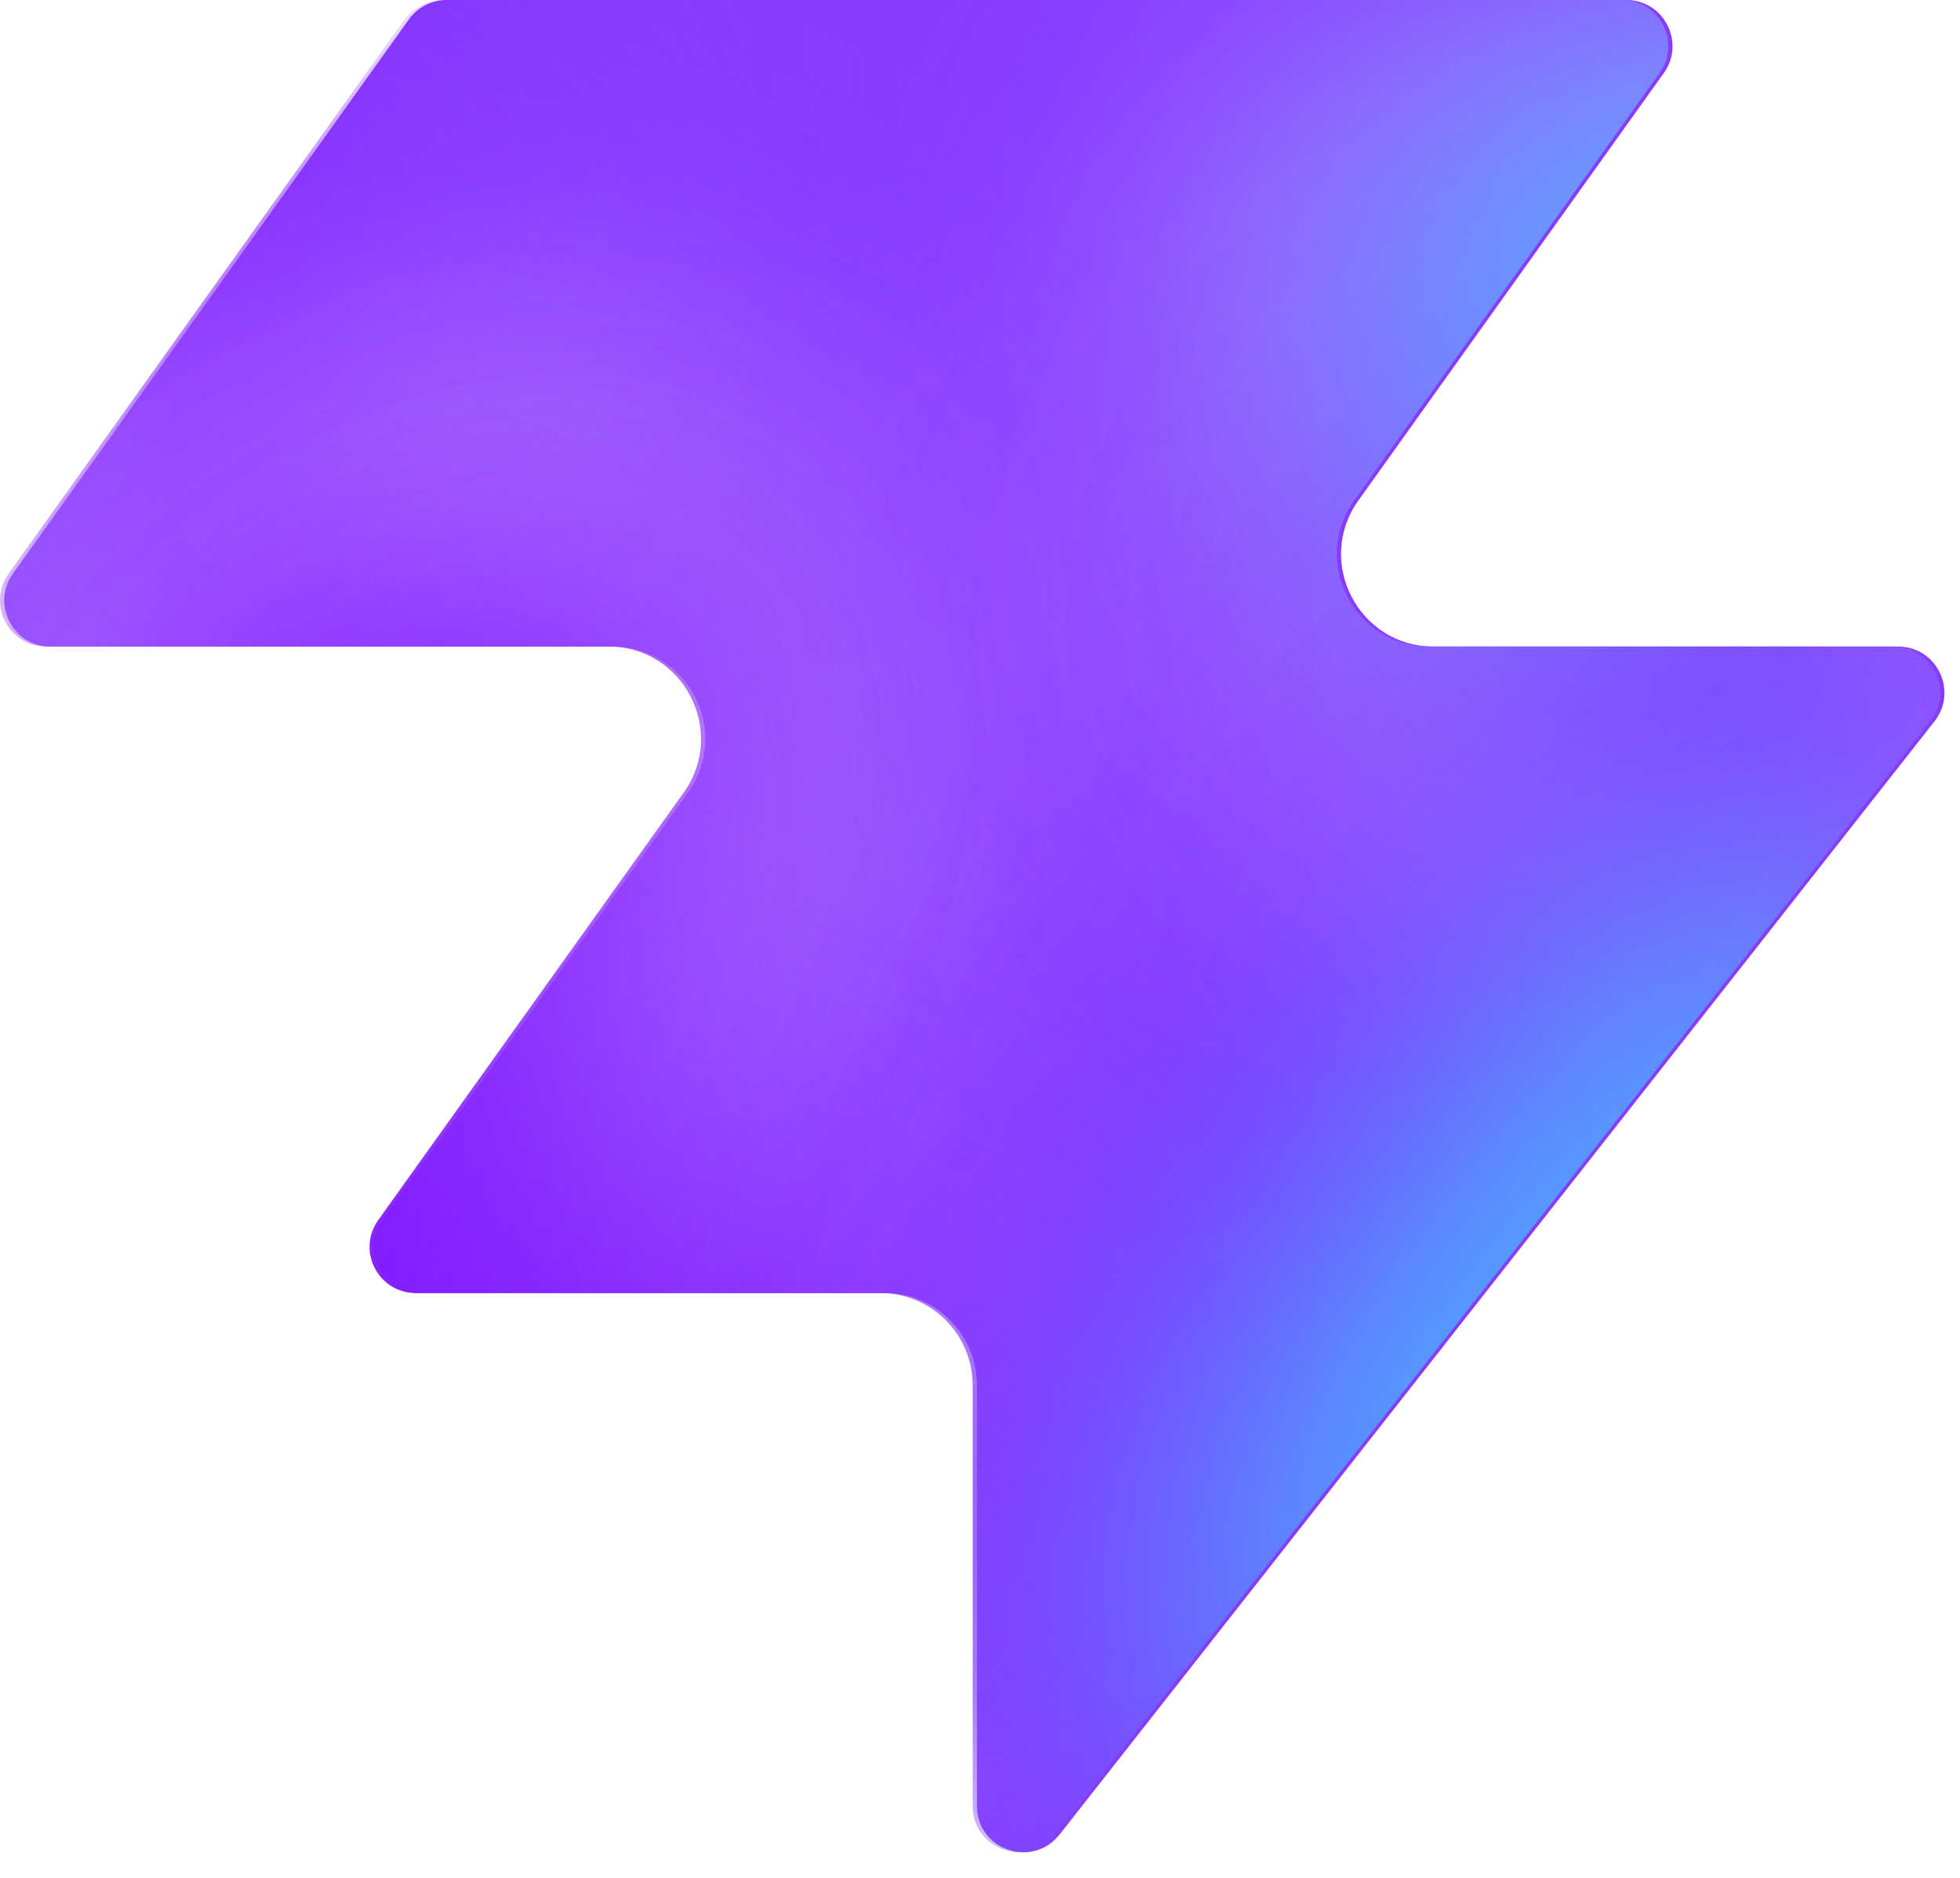
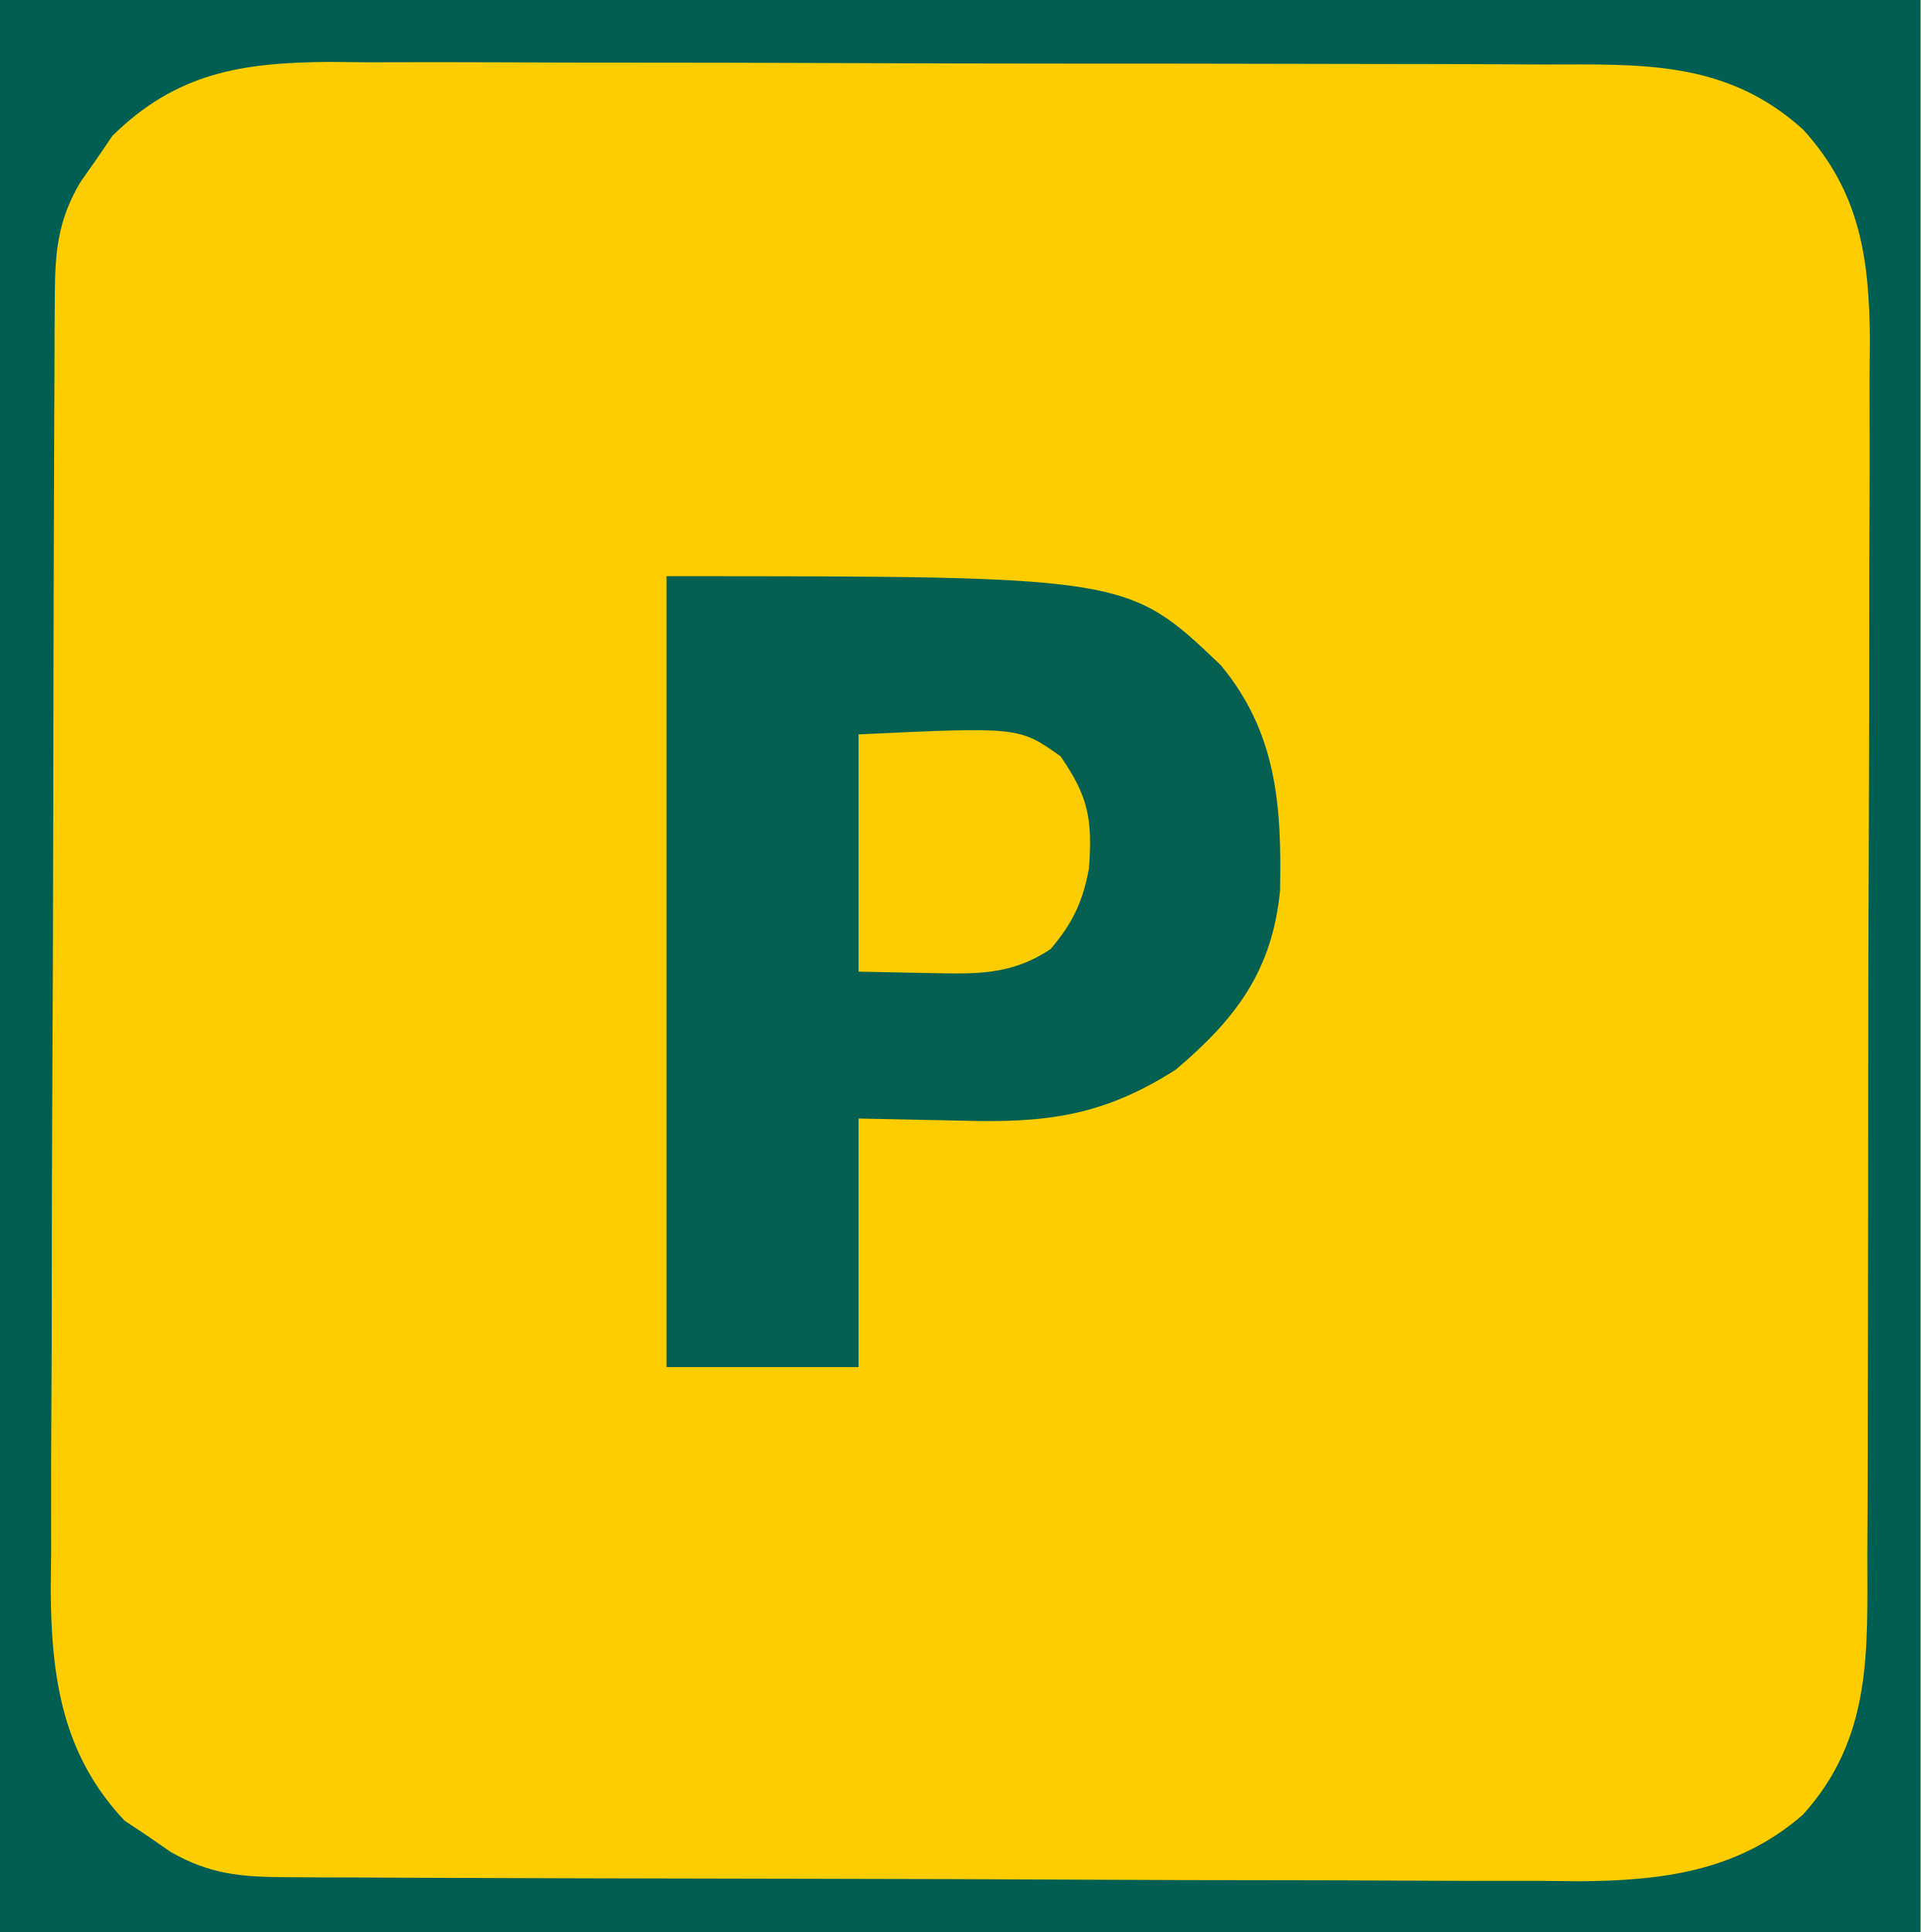
- <svg xmlns="http://www.w3.org/2000/svg" width="48" height="46" fill="none" viewBox="0 0 48 46">
-   <path fill="#863bff" d="M25.946 44.938c-.664.845-2.021.375-2.021-.698V33.937a2.26 2.26 0 0 0-2.262-2.262H10.287c-.92 0-1.456-1.04-.92-1.788l7.48-10.471c1.07-1.497 0-3.578-1.842-3.578H1.237c-.92 0-1.456-1.04-.92-1.788L10.013.474c.214-.297.556-.474.92-.474h28.894c.92 0 1.456 1.04.92 1.788l-7.48 10.471c-1.07 1.498 0 3.579 1.842 3.579h11.377c.943 0 1.473 1.088.89 1.83L25.947 44.94z" style="fill:#863bff;fill:color(display-p3 .525 .23 1);fill-opacity:1" />
-   <mask id="a" width="48" height="46" x="0" y="0" maskUnits="userSpaceOnUse" style="mask-type:alpha">
-     <path fill="#000" d="M25.842 44.938c-.664.844-2.021.375-2.021-.698V33.937a2.26 2.26 0 0 0-2.262-2.262H10.183c-.92 0-1.456-1.04-.92-1.788l7.48-10.471c1.07-1.498 0-3.579-1.842-3.579H1.133c-.92 0-1.456-1.04-.92-1.787L9.91.473c.214-.297.556-.474.92-.474h28.894c.92 0 1.456 1.04.92 1.788l-7.48 10.471c-1.07 1.498 0 3.578 1.842 3.578h11.377c.943 0 1.473 1.088.89 1.832L25.843 44.94z" style="fill:#000;fill-opacity:1" />
-   </mask>
-   <g mask="url(#a)">
-     <g filter="url(#b)">
-       <ellipse cx="5.508" cy="14.704" fill="#ede6ff" rx="5.508" ry="14.704" style="fill:#ede6ff;fill:color(display-p3 .927 .903 1);fill-opacity:1" transform="matrix(.00324 1 1 -.00324 -4.47 31.516)" />
-     </g>
-     <g filter="url(#c)">
-       <ellipse cx="10.399" cy="29.851" fill="#ede6ff" rx="10.399" ry="29.851" style="fill:#ede6ff;fill:color(display-p3 .927 .903 1);fill-opacity:1" transform="matrix(.00324 1 1 -.00324 -39.328 7.883)" />
-     </g>
-     <g filter="url(#d)">
-       <ellipse cx="5.508" cy="30.487" fill="#7e14ff" rx="5.508" ry="30.487" style="fill:#7e14ff;fill:color(display-p3 .492 .077 1);fill-opacity:1" transform="rotate(89.814 -25.913 -14.639)scale(1 -1)" />
-     </g>
-     <g filter="url(#e)">
-       <ellipse cx="5.508" cy="30.599" fill="#7e14ff" rx="5.508" ry="30.599" style="fill:#7e14ff;fill:color(display-p3 .492 .077 1);fill-opacity:1" transform="rotate(89.814 -32.644 -3.334)scale(1 -1)" />
-     </g>
-     <g filter="url(#f)">
-       <ellipse cx="5.508" cy="30.599" fill="#7e14ff" rx="5.508" ry="30.599" style="fill:#7e14ff;fill:color(display-p3 .492 .077 1);fill-opacity:1" transform="matrix(.00324 1 1 -.00324 -34.34 30.47)" />
-     </g>
-     <g filter="url(#g)">
-       <ellipse cx="14.072" cy="22.078" fill="#ede6ff" rx="14.072" ry="22.078" style="fill:#ede6ff;fill:color(display-p3 .927 .903 1);fill-opacity:1" transform="rotate(93.35 24.506 48.493)scale(-1 1)" />
-     </g>
-     <g filter="url(#h)">
-       <ellipse cx="3.47" cy="21.501" fill="#7e14ff" rx="3.47" ry="21.501" style="fill:#7e14ff;fill:color(display-p3 .492 .077 1);fill-opacity:1" transform="rotate(89.009 28.708 47.59)scale(-1 1)" />
-     </g>
-     <g filter="url(#i)">
-       <ellipse cx="3.47" cy="21.501" fill="#7e14ff" rx="3.47" ry="21.501" style="fill:#7e14ff;fill:color(display-p3 .492 .077 1);fill-opacity:1" transform="rotate(89.009 28.708 47.59)scale(-1 1)" />
-     </g>
-     <g filter="url(#j)">
-       <ellipse cx=".387" cy="8.972" fill="#7e14ff" rx="4.407" ry="29.108" style="fill:#7e14ff;fill:color(display-p3 .492 .077 1);fill-opacity:1" transform="rotate(39.51 .387 8.972)" />
-     </g>
-     <g filter="url(#k)">
-       <ellipse cx="47.523" cy="-6.092" fill="#7e14ff" rx="4.407" ry="29.108" style="fill:#7e14ff;fill:color(display-p3 .492 .077 1);fill-opacity:1" transform="rotate(37.892 47.523 -6.092)" />
-     </g>
-     <g filter="url(#l)">
-       <ellipse cx="41.412" cy="6.333" fill="#47bfff" rx="5.971" ry="9.665" style="fill:#47bfff;fill:color(display-p3 .28 .748 1);fill-opacity:1" transform="rotate(37.892 41.412 6.333)" />
-     </g>
-     <g filter="url(#m)">
-       <ellipse cx="-1.879" cy="38.332" fill="#7e14ff" rx="4.407" ry="29.108" style="fill:#7e14ff;fill:color(display-p3 .492 .077 1);fill-opacity:1" transform="rotate(37.892 -1.88 38.332)" />
-     </g>
-     <g filter="url(#n)">
-       <ellipse cx="-1.879" cy="38.332" fill="#7e14ff" rx="4.407" ry="29.108" style="fill:#7e14ff;fill:color(display-p3 .492 .077 1);fill-opacity:1" transform="rotate(37.892 -1.88 38.332)" />
-     </g>
-     <g filter="url(#o)">
-       <ellipse cx="35.651" cy="29.907" fill="#7e14ff" rx="4.407" ry="29.108" style="fill:#7e14ff;fill:color(display-p3 .492 .077 1);fill-opacity:1" transform="rotate(37.892 35.651 29.907)" />
-     </g>
-     <g filter="url(#p)">
-       <ellipse cx="38.418" cy="32.4" fill="#47bfff" rx="5.971" ry="15.297" style="fill:#47bfff;fill:color(display-p3 .28 .748 1);fill-opacity:1" transform="rotate(37.892 38.418 32.4)" />
-     </g>
-   </g>
-   <defs>
-     <filter id="b" width="60.045" height="41.654" x="-19.77" y="16.149" color-interpolation-filters="sRGB" filterUnits="userSpaceOnUse">
-       <feFlood flood-opacity="0" result="BackgroundImageFix" />
-       <feBlend in="SourceGraphic" in2="BackgroundImageFix" result="shape" />
-       <feGaussianBlur result="effect1_foregroundBlur_2002_17158" stdDeviation="7.659" />
-     </filter>
-     <filter id="c" width="90.34" height="51.437" x="-54.613" y="-7.533" color-interpolation-filters="sRGB" filterUnits="userSpaceOnUse">
-       <feFlood flood-opacity="0" result="BackgroundImageFix" />
-       <feBlend in="SourceGraphic" in2="BackgroundImageFix" result="shape" />
-       <feGaussianBlur result="effect1_foregroundBlur_2002_17158" stdDeviation="7.659" />
-     </filter>
-     <filter id="d" width="79.355" height="29.4" x="-49.64" y="2.03" color-interpolation-filters="sRGB" filterUnits="userSpaceOnUse">
-       <feFlood flood-opacity="0" result="BackgroundImageFix" />
-       <feBlend in="SourceGraphic" in2="BackgroundImageFix" result="shape" />
-       <feGaussianBlur result="effect1_foregroundBlur_2002_17158" stdDeviation="4.596" />
-     </filter>
-     <filter id="e" width="79.579" height="29.4" x="-45.045" y="20.029" color-interpolation-filters="sRGB" filterUnits="userSpaceOnUse">
-       <feFlood flood-opacity="0" result="BackgroundImageFix" />
-       <feBlend in="SourceGraphic" in2="BackgroundImageFix" result="shape" />
-       <feGaussianBlur result="effect1_foregroundBlur_2002_17158" stdDeviation="4.596" />
-     </filter>
-     <filter id="f" width="79.579" height="29.4" x="-43.513" y="21.178" color-interpolation-filters="sRGB" filterUnits="userSpaceOnUse">
-       <feFlood flood-opacity="0" result="BackgroundImageFix" />
-       <feBlend in="SourceGraphic" in2="BackgroundImageFix" result="shape" />
-       <feGaussianBlur result="effect1_foregroundBlur_2002_17158" stdDeviation="4.596" />
-     </filter>
-     <filter id="g" width="74.749" height="58.852" x="15.756" y="-17.901" color-interpolation-filters="sRGB" filterUnits="userSpaceOnUse">
-       <feFlood flood-opacity="0" result="BackgroundImageFix" />
-       <feBlend in="SourceGraphic" in2="BackgroundImageFix" result="shape" />
-       <feGaussianBlur result="effect1_foregroundBlur_2002_17158" stdDeviation="7.659" />
-     </filter>
-     <filter id="h" width="61.377" height="25.362" x="23.548" y="2.284" color-interpolation-filters="sRGB" filterUnits="userSpaceOnUse">
-       <feFlood flood-opacity="0" result="BackgroundImageFix" />
-       <feBlend in="SourceGraphic" in2="BackgroundImageFix" result="shape" />
-       <feGaussianBlur result="effect1_foregroundBlur_2002_17158" stdDeviation="4.596" />
-     </filter>
-     <filter id="i" width="61.377" height="25.362" x="23.548" y="2.284" color-interpolation-filters="sRGB" filterUnits="userSpaceOnUse">
-       <feFlood flood-opacity="0" result="BackgroundImageFix" />
-       <feBlend in="SourceGraphic" in2="BackgroundImageFix" result="shape" />
-       <feGaussianBlur result="effect1_foregroundBlur_2002_17158" stdDeviation="4.596" />
-     </filter>
-     <filter id="j" width="56.045" height="63.649" x="-27.636" y="-22.853" color-interpolation-filters="sRGB" filterUnits="userSpaceOnUse">
-       <feFlood flood-opacity="0" result="BackgroundImageFix" />
-       <feBlend in="SourceGraphic" in2="BackgroundImageFix" result="shape" />
-       <feGaussianBlur result="effect1_foregroundBlur_2002_17158" stdDeviation="4.596" />
-     </filter>
-     <filter id="k" width="54.814" height="64.646" x="20.116" y="-38.415" color-interpolation-filters="sRGB" filterUnits="userSpaceOnUse">
-       <feFlood flood-opacity="0" result="BackgroundImageFix" />
-       <feBlend in="SourceGraphic" in2="BackgroundImageFix" result="shape" />
-       <feGaussianBlur result="effect1_foregroundBlur_2002_17158" stdDeviation="4.596" />
-     </filter>
-     <filter id="l" width="33.541" height="35.313" x="24.641" y="-11.323" color-interpolation-filters="sRGB" filterUnits="userSpaceOnUse">
-       <feFlood flood-opacity="0" result="BackgroundImageFix" />
-       <feBlend in="SourceGraphic" in2="BackgroundImageFix" result="shape" />
-       <feGaussianBlur result="effect1_foregroundBlur_2002_17158" stdDeviation="4.596" />
-     </filter>
-     <filter id="m" width="54.814" height="64.646" x="-29.286" y="6.009" color-interpolation-filters="sRGB" filterUnits="userSpaceOnUse">
-       <feFlood flood-opacity="0" result="BackgroundImageFix" />
-       <feBlend in="SourceGraphic" in2="BackgroundImageFix" result="shape" />
-       <feGaussianBlur result="effect1_foregroundBlur_2002_17158" stdDeviation="4.596" />
-     </filter>
-     <filter id="n" width="54.814" height="64.646" x="-29.286" y="6.009" color-interpolation-filters="sRGB" filterUnits="userSpaceOnUse">
-       <feFlood flood-opacity="0" result="BackgroundImageFix" />
-       <feBlend in="SourceGraphic" in2="BackgroundImageFix" result="shape" />
-       <feGaussianBlur result="effect1_foregroundBlur_2002_17158" stdDeviation="4.596" />
-     </filter>
-     <filter id="o" width="54.814" height="64.646" x="8.244" y="-2.416" color-interpolation-filters="sRGB" filterUnits="userSpaceOnUse">
-       <feFlood flood-opacity="0" result="BackgroundImageFix" />
-       <feBlend in="SourceGraphic" in2="BackgroundImageFix" result="shape" />
-       <feGaussianBlur result="effect1_foregroundBlur_2002_17158" stdDeviation="4.596" />
-     </filter>
-     <filter id="p" width="39.409" height="43.623" x="18.713" y="10.588" color-interpolation-filters="sRGB" filterUnits="userSpaceOnUse">
-       <feFlood flood-opacity="0" result="BackgroundImageFix" />
-       <feBlend in="SourceGraphic" in2="BackgroundImageFix" result="shape" />
-       <feGaussianBlur result="effect1_foregroundBlur_2002_17158" stdDeviation="4.596" />
-     </filter>
-   </defs>
+ <svg xmlns="http://www.w3.org/2000/svg" version="1.1" width="170" height="171">
+   <path d="M0 0 C56.1 0 112.2 0 170 0 C170 56.43 170 112.86 170 171 C113.9 171 57.8 171 0 171 C0 114.57 0 58.14 0 0 Z " fill="#FECD00" transform="translate(0,0)" />
+   <path d="M0 0 C56.1 0 112.2 0 170 0 C170 56.43 170 112.86 170 171 C113.9 171 57.8 171 0 171 C0 114.57 0 58.14 0 0 Z M9.941 12.035 C9.486 12.704 9.031 13.373 8.562 14.062 C8.089 14.734 7.616 15.406 7.129 16.098 C5.103 19.512 4.871 22.316 4.853 26.198 C4.846 27.274 4.839 28.351 4.831 29.46 C4.828 30.641 4.826 31.822 4.823 33.04 C4.816 34.284 4.81 35.528 4.803 36.81 C4.783 40.938 4.772 45.067 4.762 49.195 C4.758 50.619 4.754 52.042 4.749 53.466 C4.73 60.156 4.716 66.847 4.708 73.538 C4.698 81.248 4.672 88.959 4.631 96.669 C4.601 102.636 4.586 108.603 4.583 114.57 C4.581 118.13 4.572 121.69 4.547 125.25 C4.519 129.228 4.523 133.206 4.53 137.184 C4.517 138.353 4.504 139.522 4.491 140.727 C4.541 148.508 5.521 155.314 11.035 161.156 C11.704 161.6 12.373 162.043 13.062 162.5 C13.734 162.964 14.406 163.428 15.098 163.906 C18.527 165.878 21.324 166.13 25.198 166.147 C26.274 166.154 27.351 166.161 28.46 166.169 C30.232 166.173 30.232 166.173 32.04 166.177 C33.906 166.187 33.906 166.187 35.81 166.197 C39.938 166.217 44.067 166.228 48.195 166.238 C49.619 166.242 51.042 166.246 52.466 166.251 C59.156 166.27 65.847 166.284 72.538 166.292 C80.248 166.302 87.959 166.328 95.669 166.369 C101.636 166.399 107.603 166.414 113.57 166.417 C117.13 166.419 120.69 166.428 124.25 166.453 C128.228 166.481 132.206 166.477 136.184 166.47 C137.353 166.483 138.522 166.496 139.727 166.509 C147.125 166.462 153.808 165.646 159.583 160.623 C165.721 153.835 165.297 146.215 165.291 137.604 C165.297 136.358 165.304 135.112 165.311 133.828 C165.327 130.42 165.333 127.013 165.335 123.606 C165.336 121.474 165.34 119.343 165.346 117.211 C165.364 109.765 165.372 102.318 165.371 94.872 C165.369 87.945 165.391 81.019 165.422 74.092 C165.448 68.133 165.459 62.173 165.458 56.214 C165.457 52.66 165.463 49.107 165.484 45.553 C165.507 41.587 165.498 37.621 165.486 33.655 C165.497 32.487 165.508 31.319 165.52 30.115 C165.464 22.843 164.644 17.015 159.623 11.484 C152.797 5.294 145.286 5.703 136.604 5.709 C135.358 5.703 134.112 5.696 132.828 5.689 C129.42 5.673 126.013 5.667 122.606 5.665 C120.474 5.664 118.343 5.66 116.211 5.654 C108.765 5.636 101.318 5.628 93.872 5.629 C86.945 5.631 80.019 5.609 73.092 5.578 C67.133 5.552 61.173 5.541 55.214 5.542 C51.66 5.543 48.107 5.537 44.553 5.516 C40.587 5.493 36.621 5.502 32.655 5.514 C30.903 5.497 30.903 5.497 29.115 5.48 C21.446 5.539 15.623 6.418 9.941 12.035 Z " fill="#005E53" transform="translate(0,0)" />
+   <path d="M0 0 C40.806 0 40.806 0 49.062 7.875 C54.024 13.868 54.454 20.292 54.309 27.809 C53.623 34.903 50.408 39.168 45.074 43.676 C38.621 47.796 33.57 48.408 26.062 48.188 C21.577 48.095 21.577 48.095 17 48 C17 55.26 17 62.52 17 70 C11.39 70 5.78 70 0 70 C0 46.9 0 23.8 0 0 Z " fill="#066051" transform="translate(59,51)" />
+   <path d="M0 0 C14.196 -0.67 14.196 -0.67 17.875 1.938 C20.371 5.534 20.701 7.562 20.395 11.848 C19.852 14.808 18.947 16.705 17 19 C13.479 21.339 10.4 21.208 6.25 21.125 C3.156 21.063 3.156 21.063 0 21 C0 14.07 0 7.14 0 0 Z " fill="#FBCC01" transform="translate(76,65)" />
</svg>
